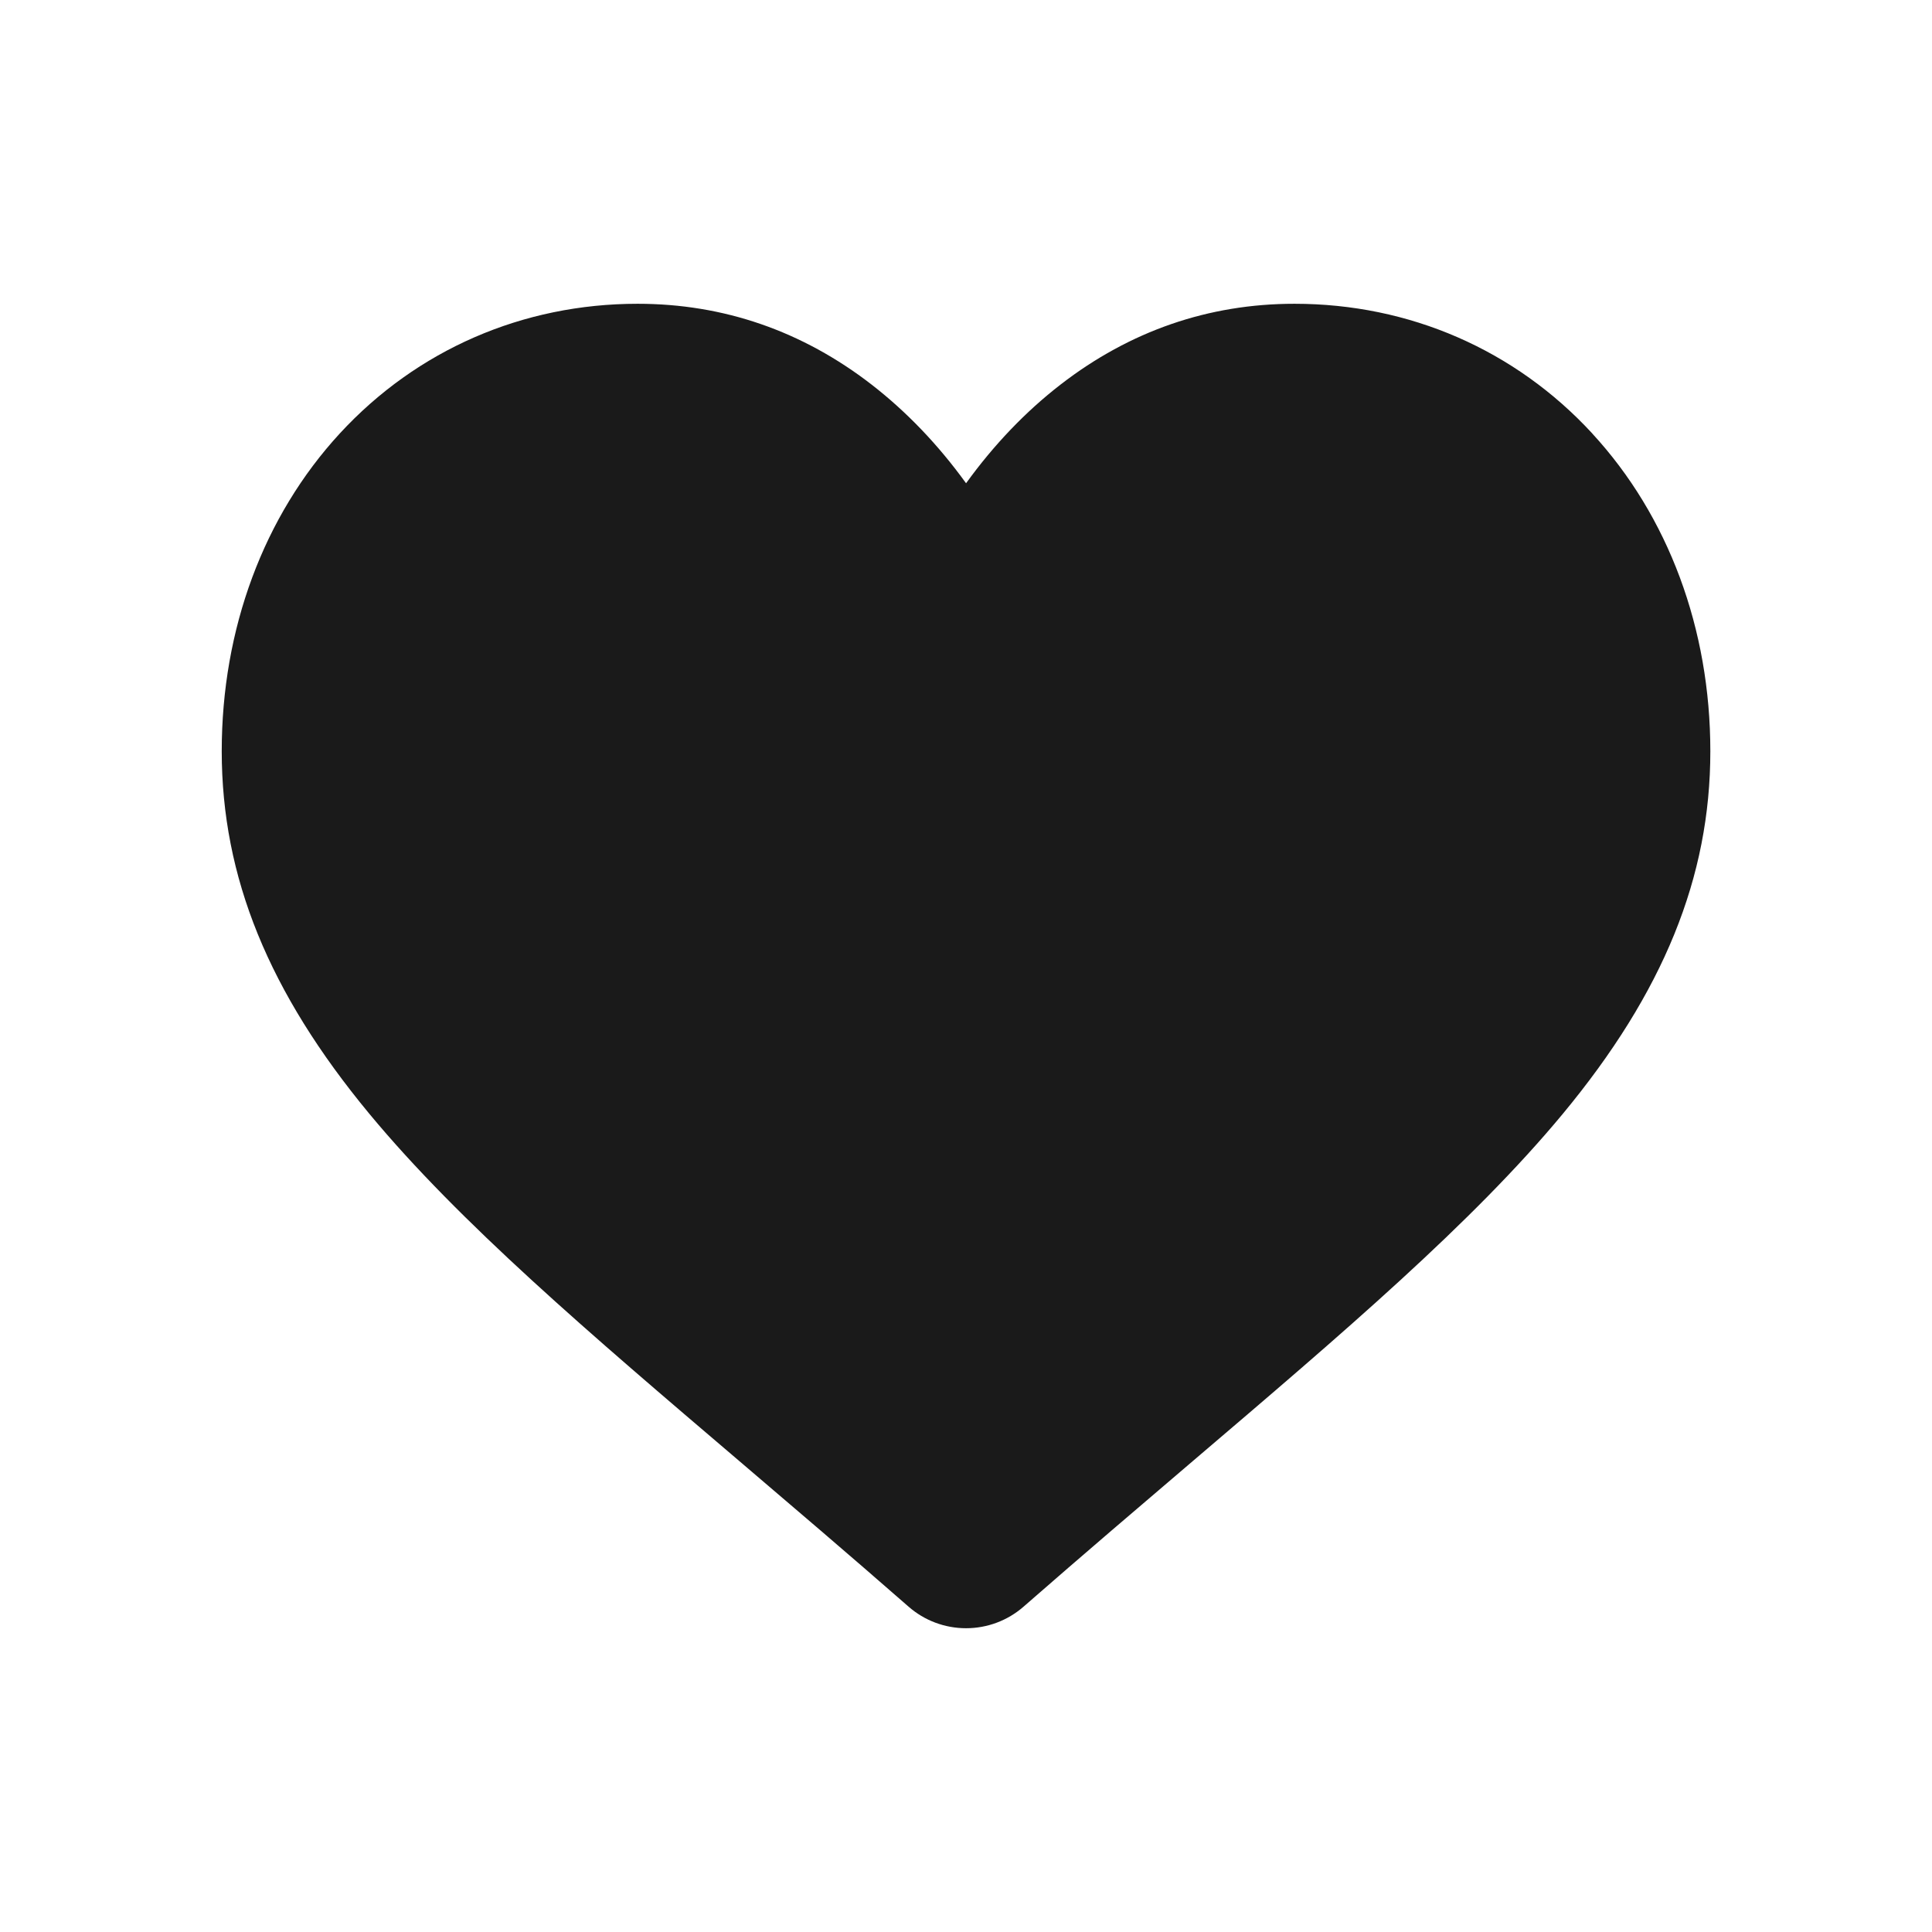
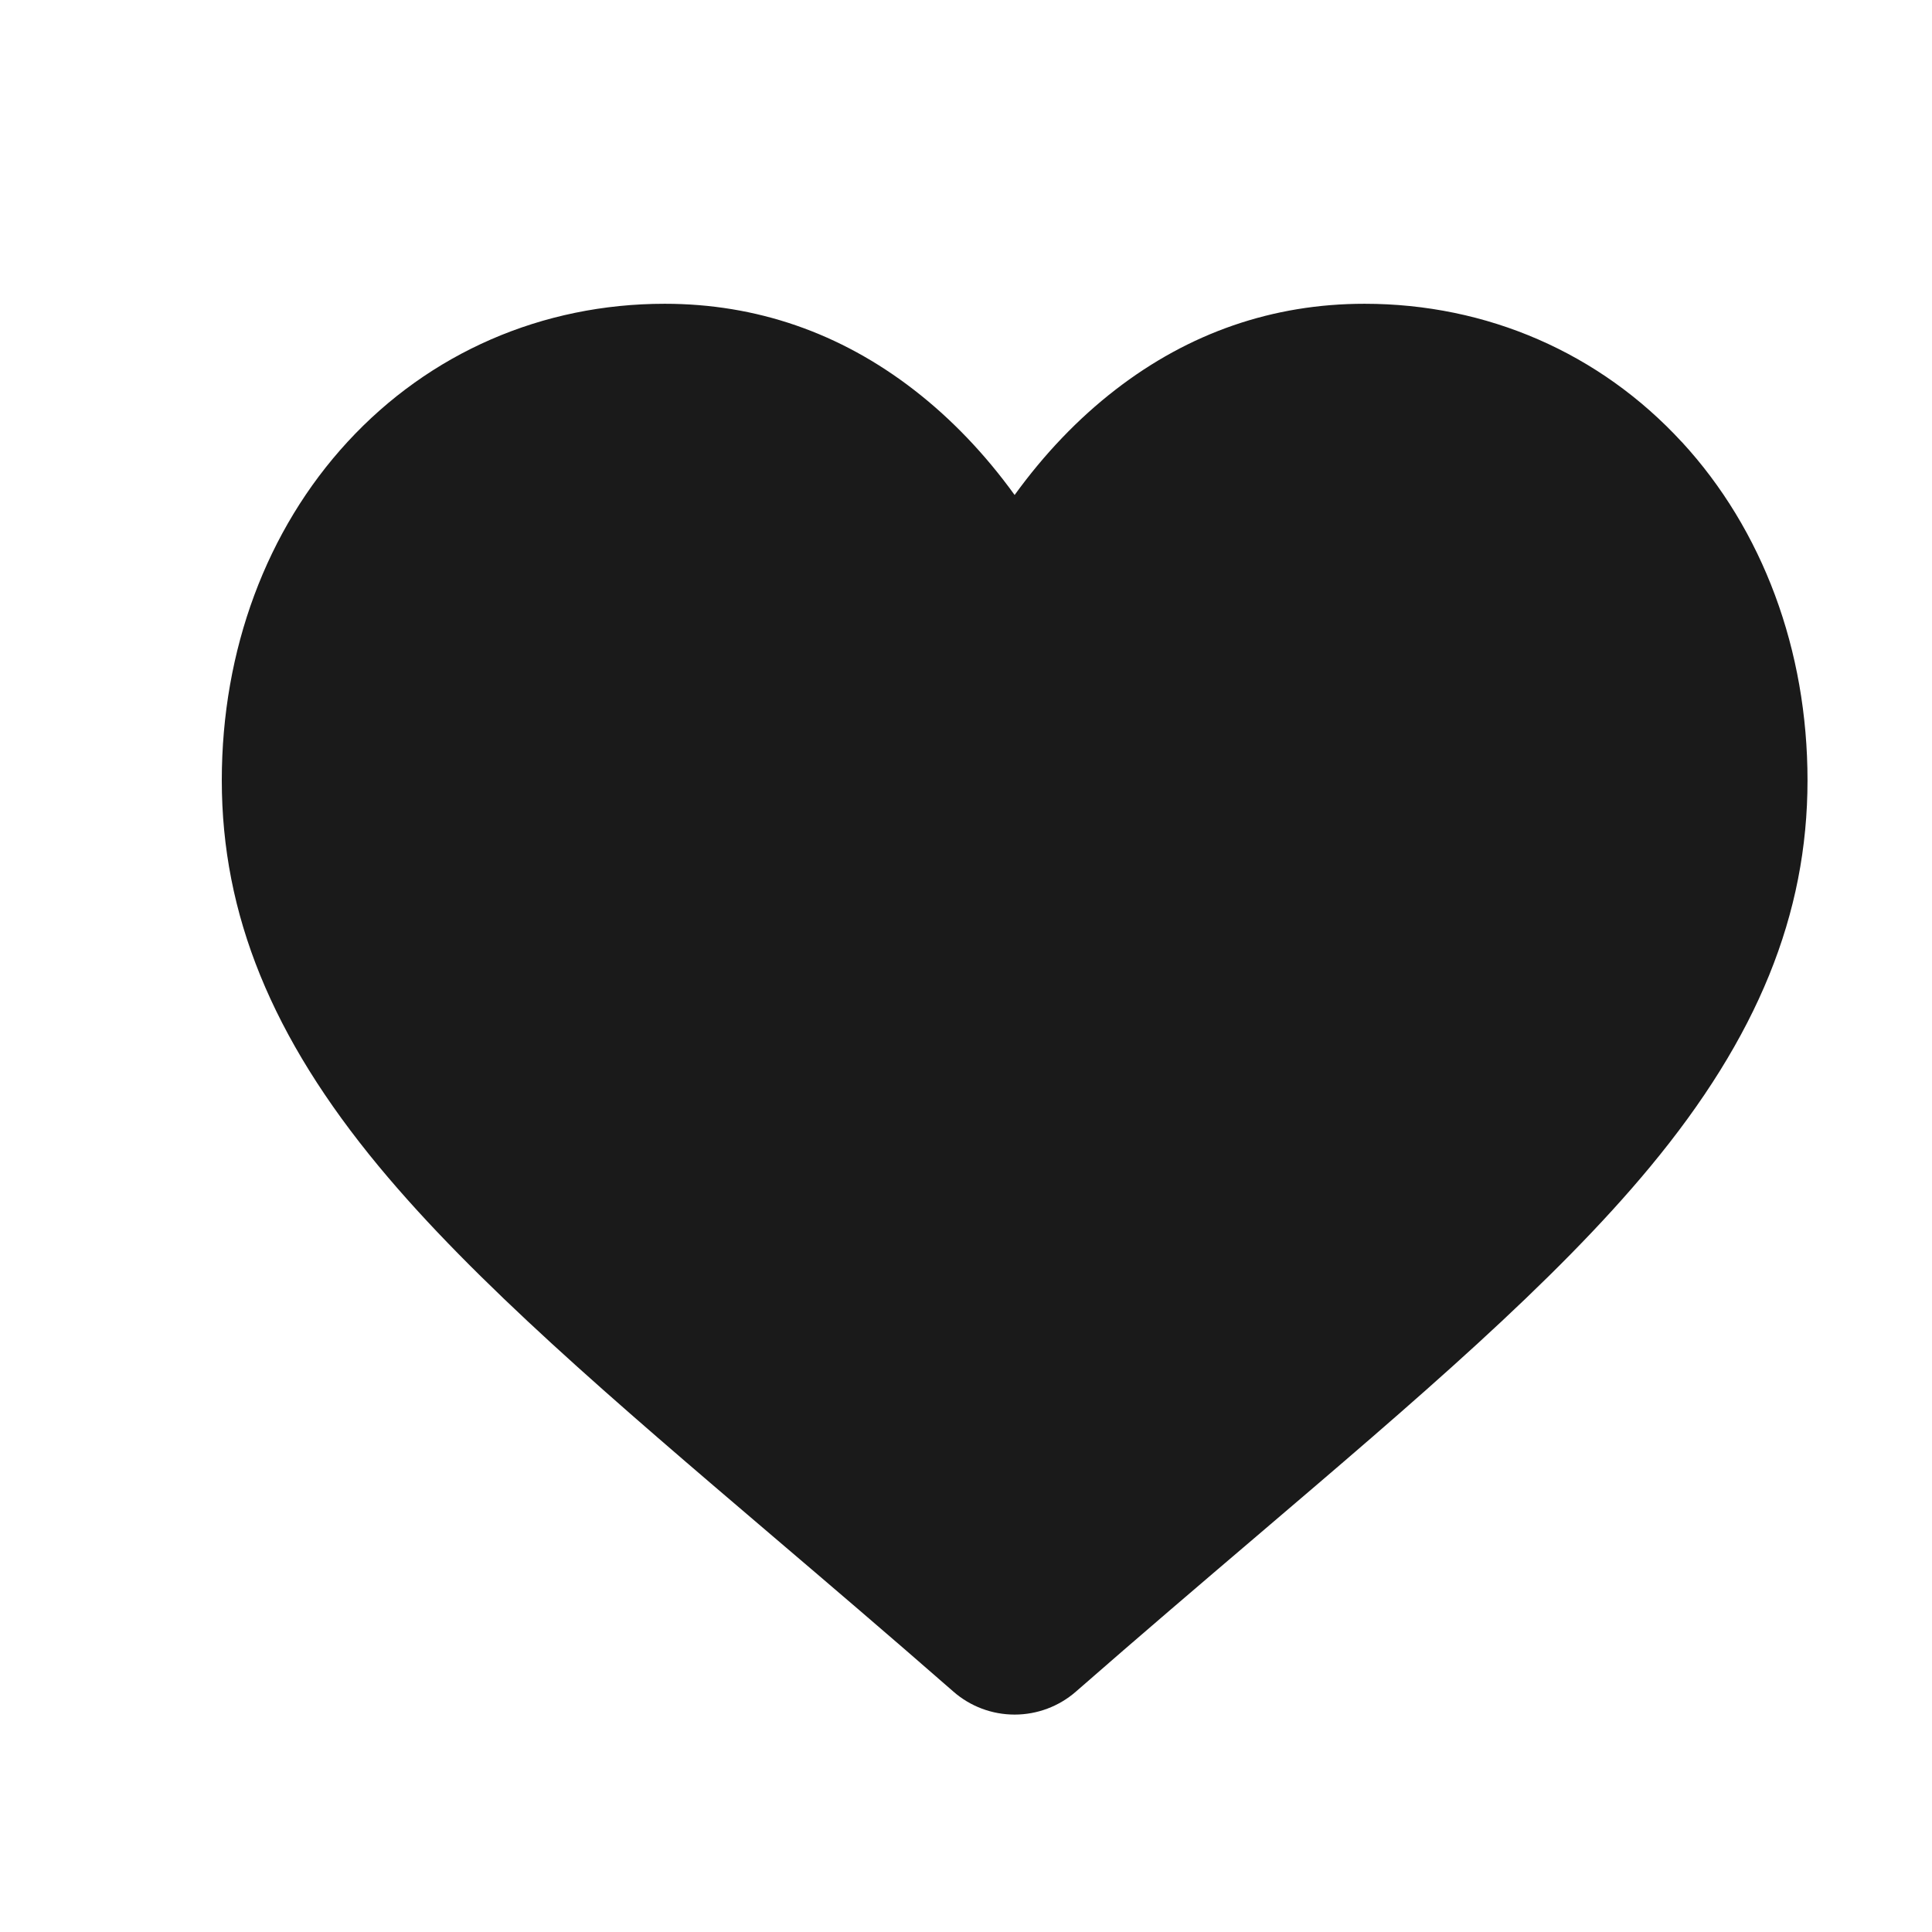
<svg xmlns="http://www.w3.org/2000/svg" viewBox="0 -28 30 30" version="1.1" id="svg4" width="30" height="30">
  <defs id="defs8" />
-   <path d="m 24.724,-21.27 c -1.197,-1.298 -2.838,-2.013 -4.623,-2.013 -1.334,0 -2.556,0.422 -3.632,1.254 -0.543,0.42 -1.035,0.934 -1.468,1.533 -0.433,-0.599 -0.926,-1.113 -1.468,-1.533 -1.076,-0.832 -2.298,-1.254 -3.632,-1.254 -1.785,0 -3.427,0.715 -4.624,2.013 -1.182,1.283 -1.834,3.035 -1.834,4.934 0,1.955 0.729,3.744 2.293,5.632 1.399,1.688 3.41,3.402 5.739,5.387 0.795,0.678 1.697,1.446 2.632,2.264 0.247,0.217 0.565,0.336 0.894,0.336 0.329,0 0.646,-0.119 0.893,-0.335 0.936,-0.818 1.838,-1.587 2.633,-2.265 2.328,-1.984 4.339,-3.698 5.739,-5.386 1.564,-1.887 2.292,-3.677 2.292,-5.632 0,-1.899 -0.651,-3.651 -1.834,-4.934 z m 0,0" id="path2" style="fill:#1a1a1a;stroke-width:0.045" />
+   <path d="m 26.113,-21.139 c -1.275,-1.383 -3.024,-2.144 -4.925,-2.144 -1.421,0 -2.723,0.449 -3.869,1.336 -0.578,0.447 -1.102,0.995 -1.564,1.633 -0.462,-0.639 -0.986,-1.186 -1.564,-1.633 -1.146,-0.886 -2.447,-1.336 -3.869,-1.336 -1.902,0 -3.651,0.761 -4.925,2.144 -1.259,1.366 -1.953,3.233 -1.953,5.256 0,2.082 0.776,3.989 2.442,5.999 1.491,1.798 3.633,3.624 6.113,5.738 0.847,0.722 1.807,1.54 2.804,2.412 0.263,0.231 0.601,0.358 0.952,0.358 0.35,0 0.689,-0.127 0.952,-0.357 0.997,-0.872 1.958,-1.691 2.805,-2.413 2.48,-2.114 4.623,-3.939 6.113,-5.738 1.666,-2.01 2.442,-3.917 2.442,-5.999 0,-2.023 -0.694,-3.89 -1.953,-5.256 z m 0,0" id="path2" style="fill:#1a1a1a;stroke-width:0.048" />
</svg>
